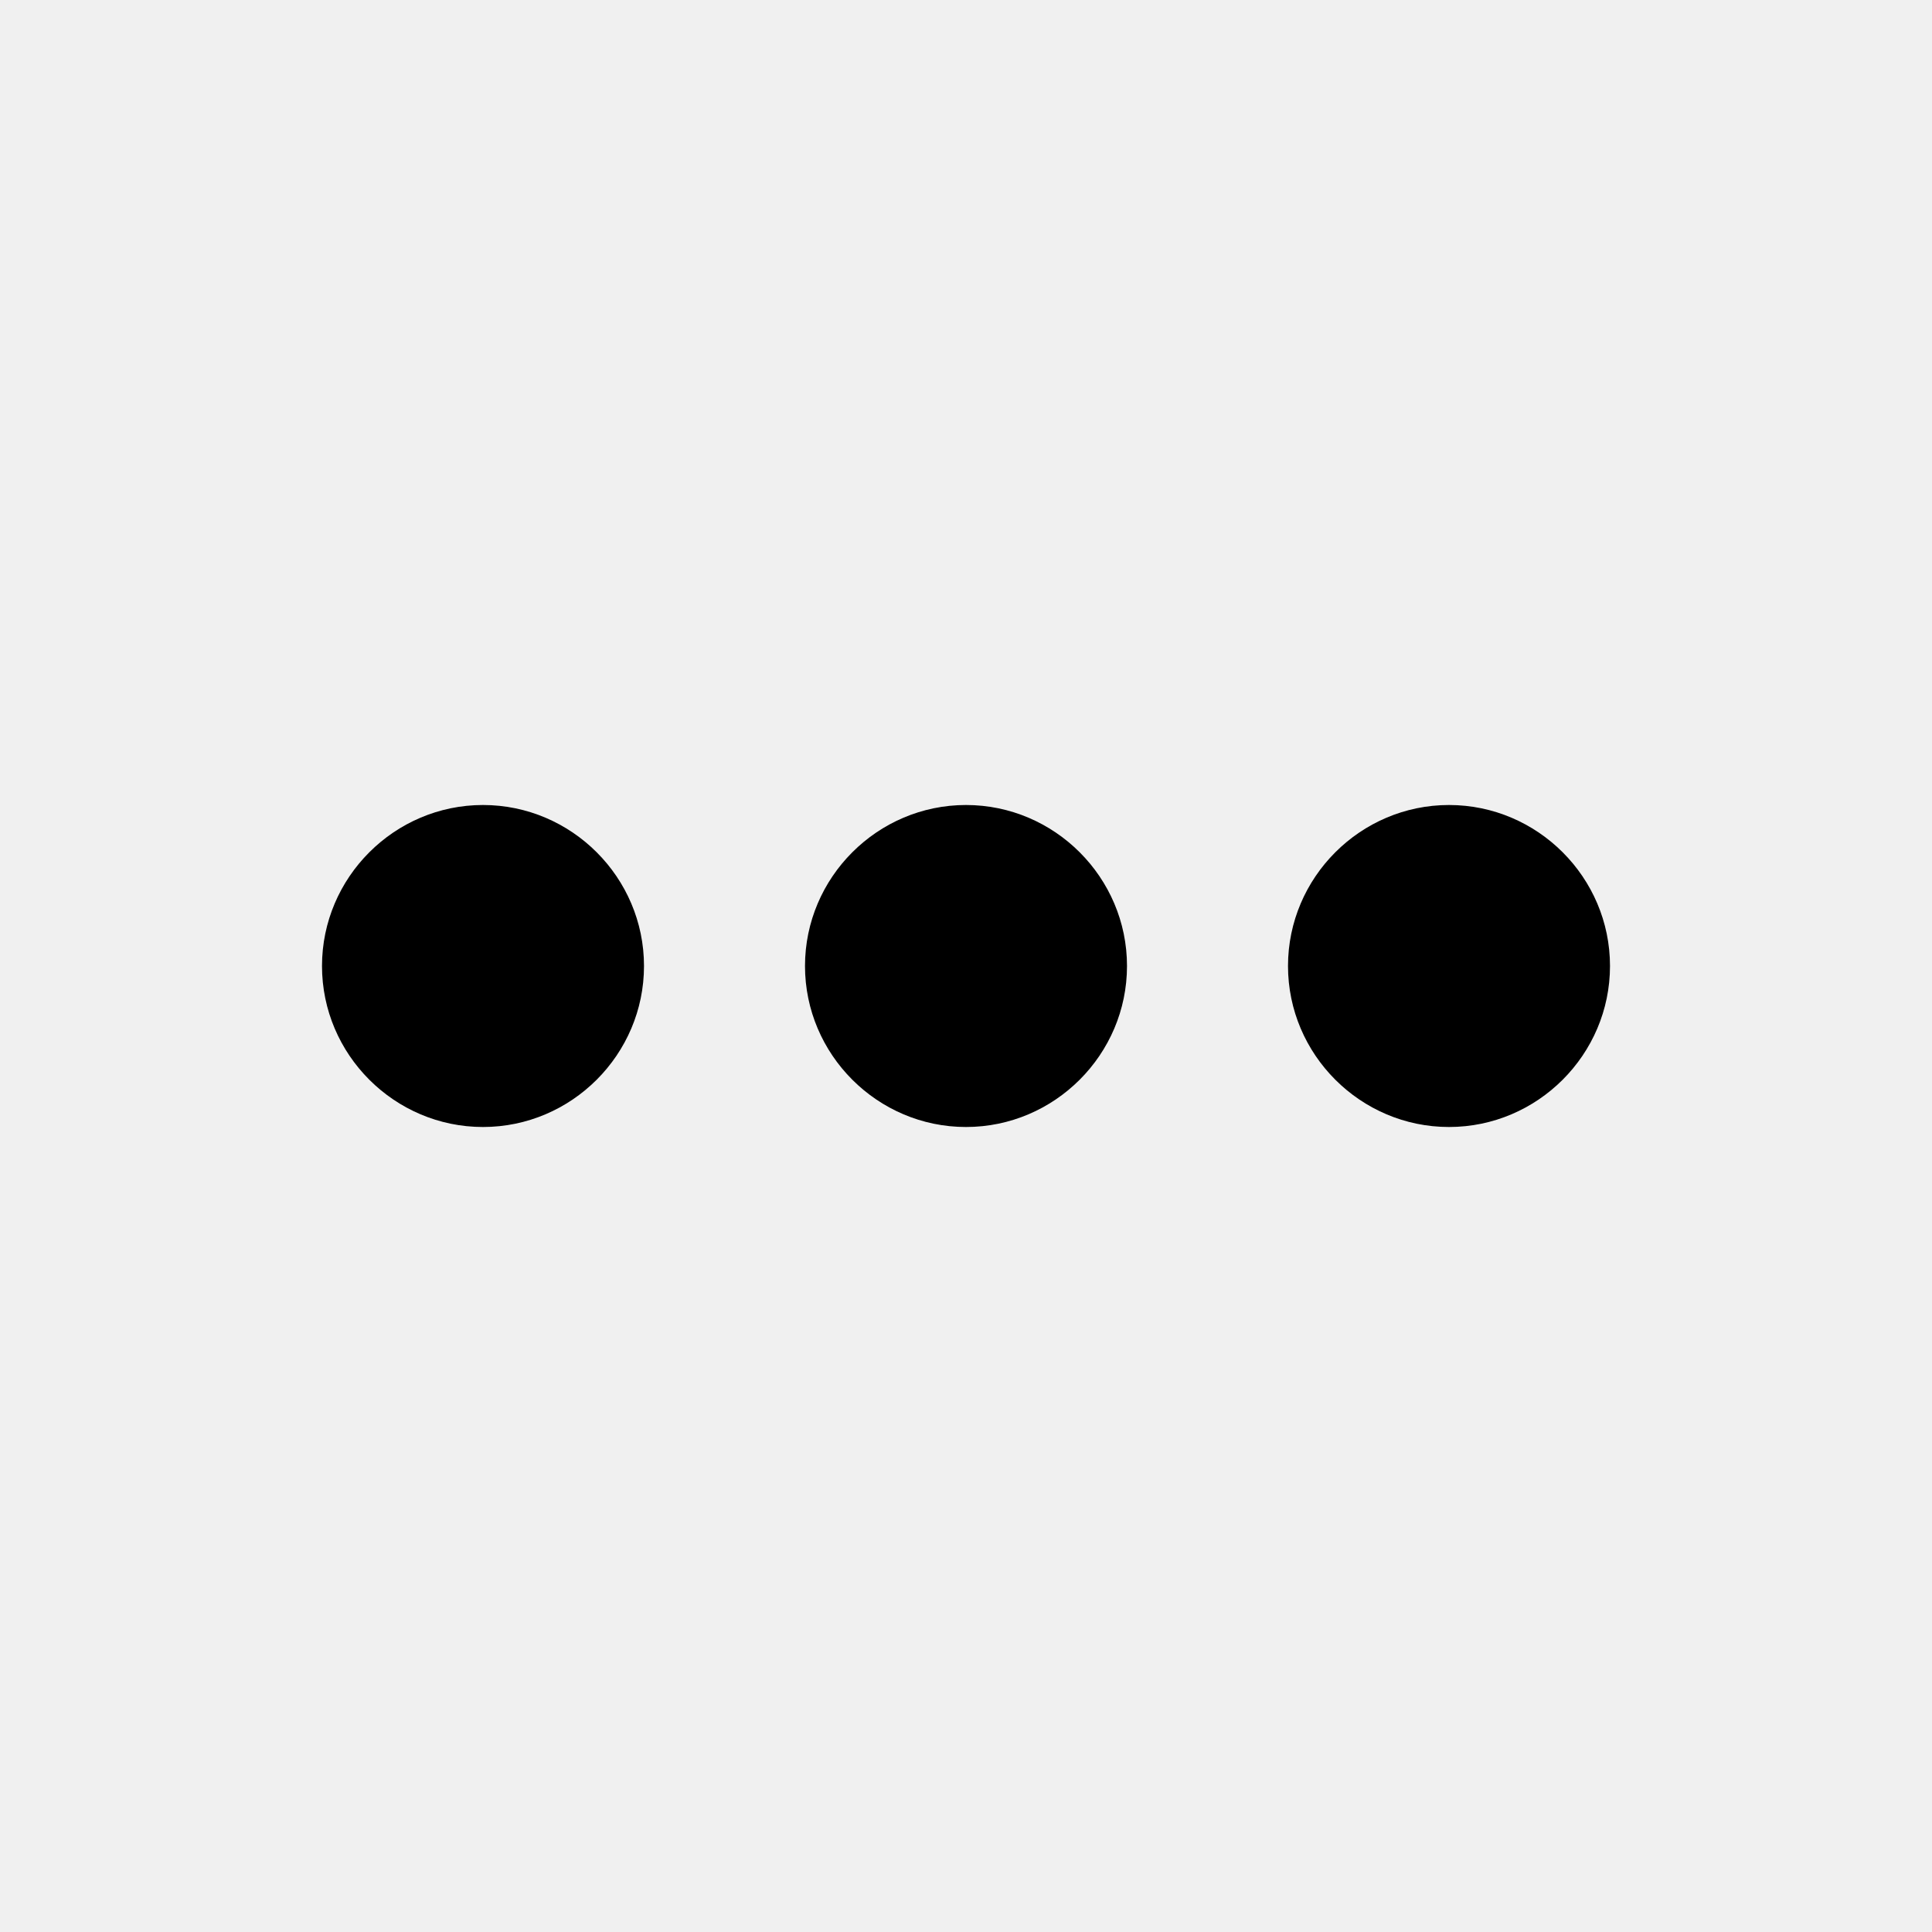
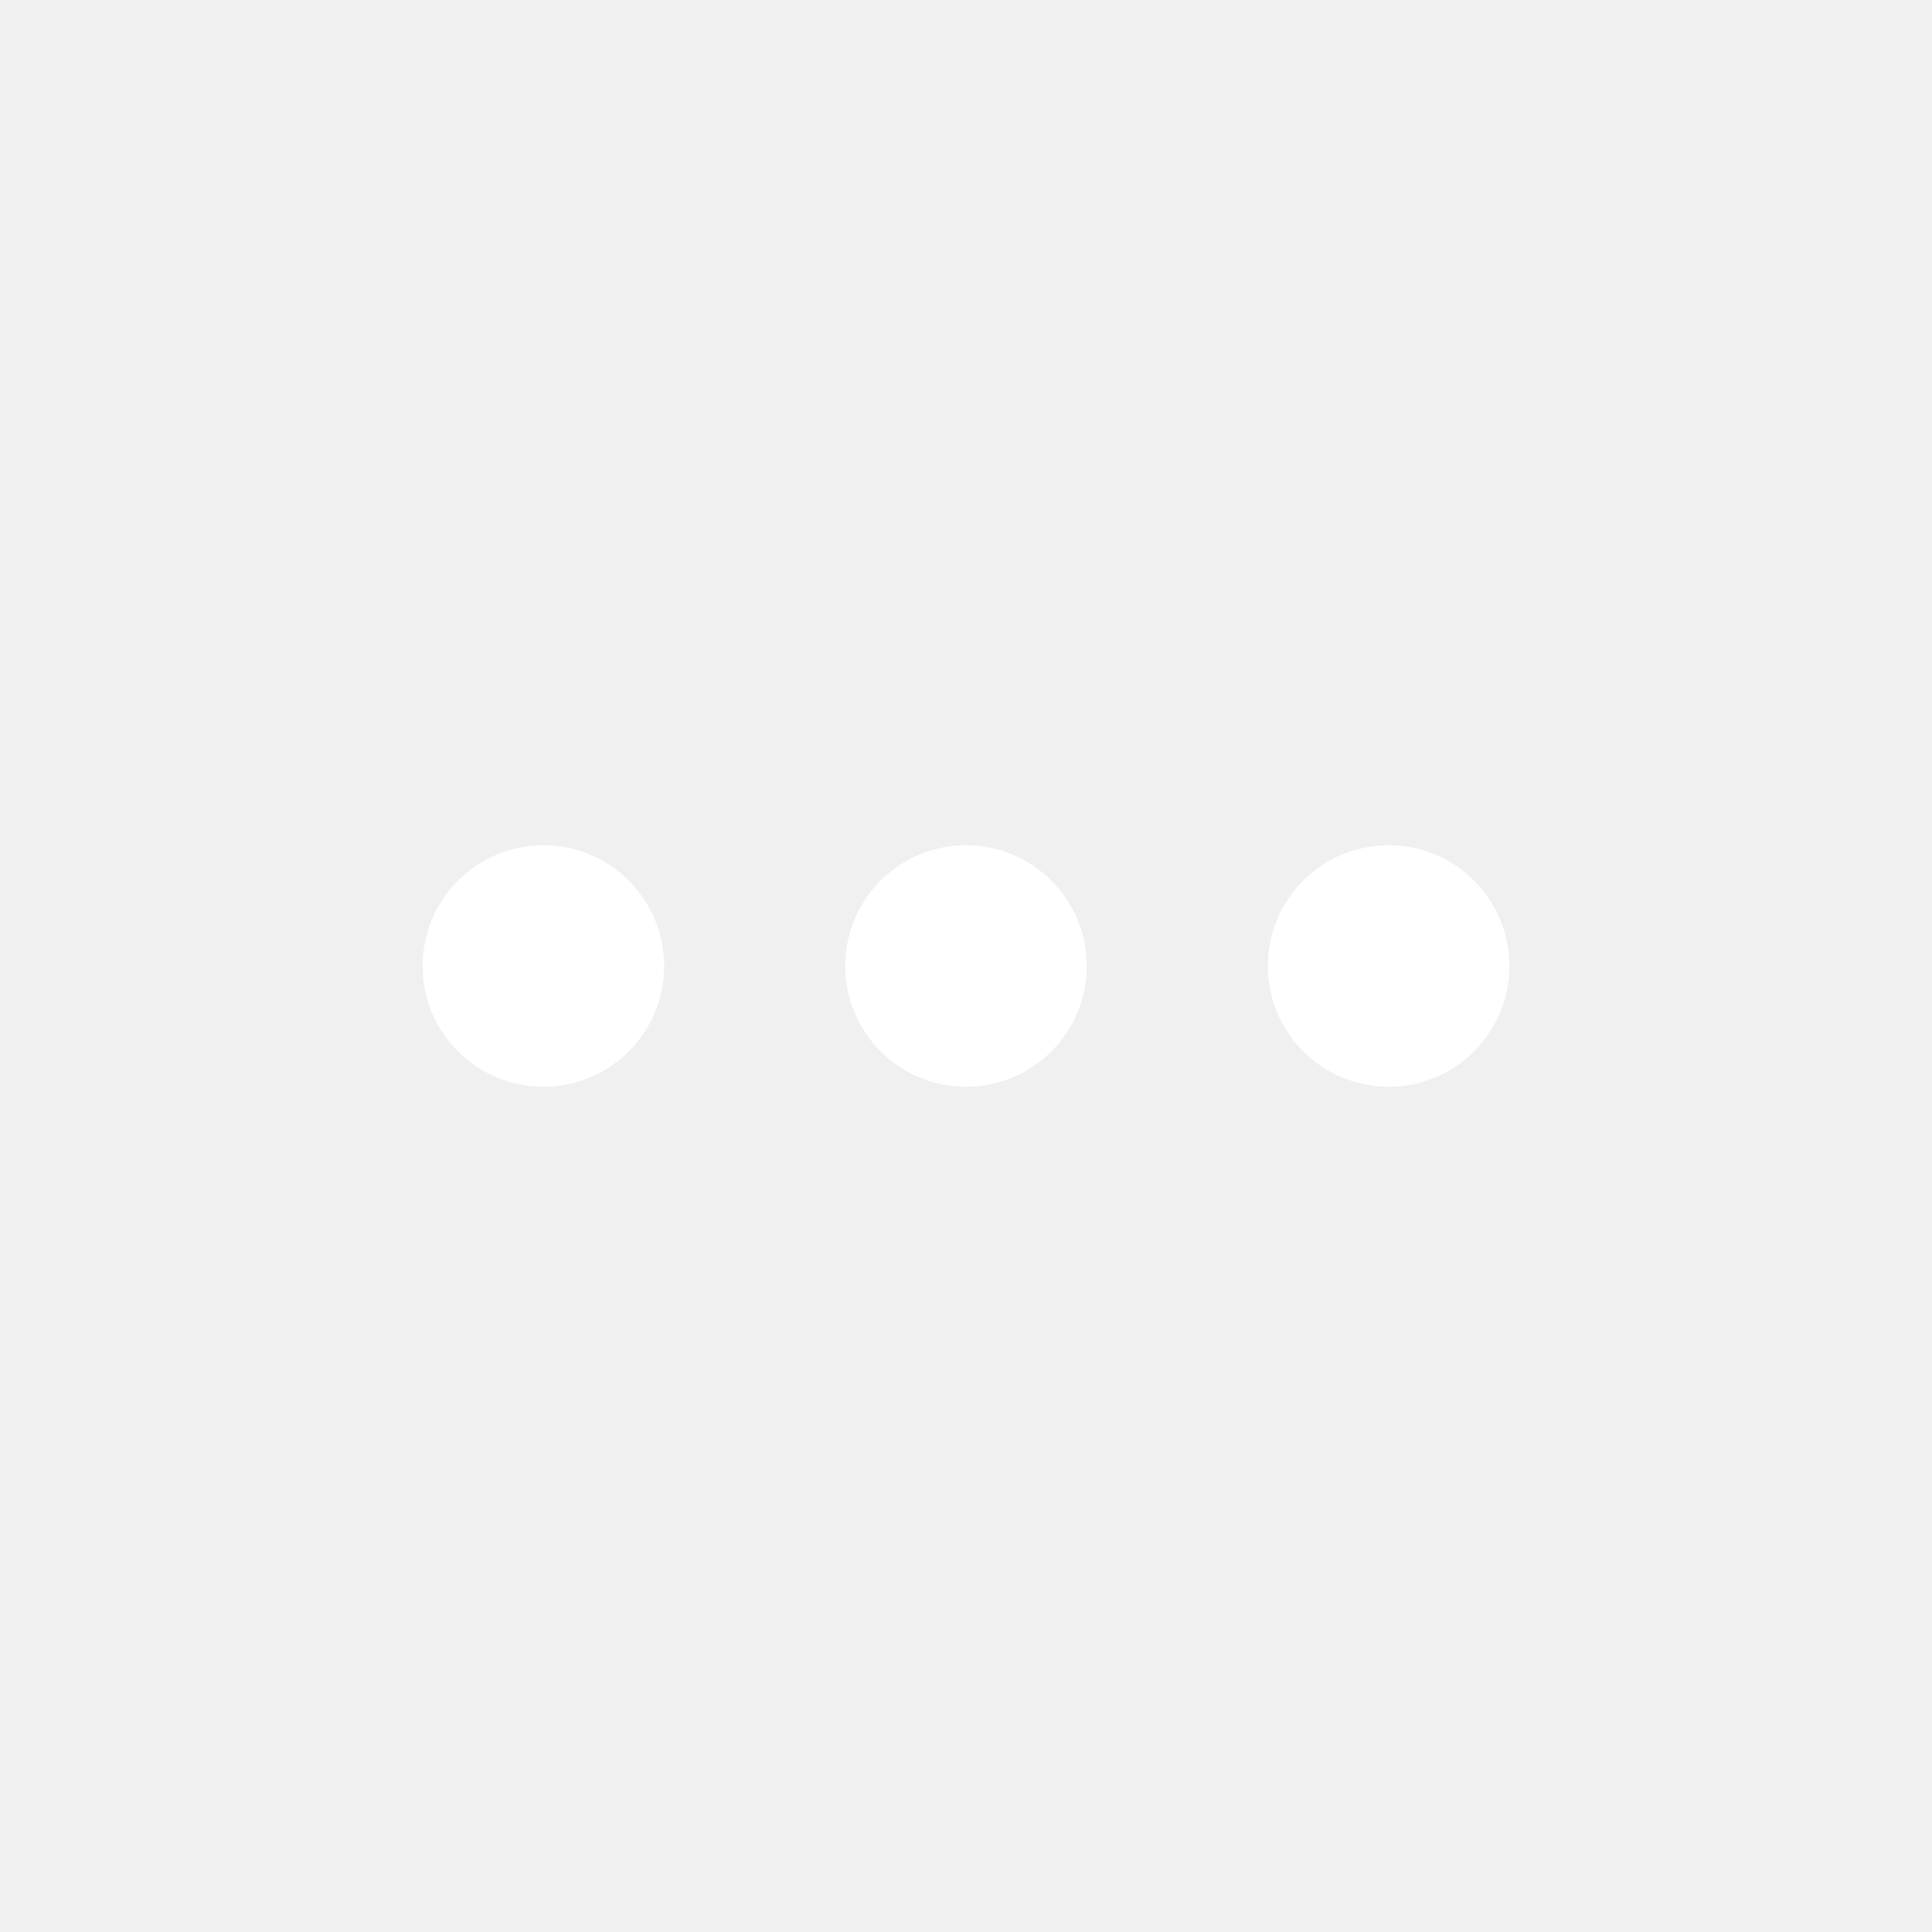
- <svg xmlns="http://www.w3.org/2000/svg" height="24px" viewBox="0 0 24 24" width="24px" fill="#000000">
-   <path d="M0 0h24v24H0V0z" fill="none" />
-   <path d="M6 10c-1.1 0-2 .9-2 2s.9 2 2 2 2-.9 2-2-.9-2-2-2zm12 0c-1.1 0-2 .9-2 2s.9 2 2 2 2-.9 2-2-.9-2-2-2zm-6 0c-1.1 0-2 .9-2 2s.9 2 2 2 2-.9 2-2-.9-2-2-2z" />
+ <svg xmlns="http://www.w3.org/2000/svg" t="1639615911614" class="icon" viewBox="0 0 1024 1024" version="1.1" p-id="4007" width="64" height="64">
+   <defs>
+     <style type="text/css" />
+   </defs>
+   <path d="M288 512m-64 0a64 64 0 1 0 128 0 64 64 0 1 0-128 0Z" p-id="4008" fill="#ffffff" />
+   <path d="M512 512m-64 0a64 64 0 1 0 128 0 64 64 0 1 0-128 0Z" p-id="4009" fill="#ffffff" />
+   <path d="M736 512m-64 0a64 64 0 1 0 128 0 64 64 0 1 0-128 0Z" p-id="4010" fill="#ffffff" />
</svg>
